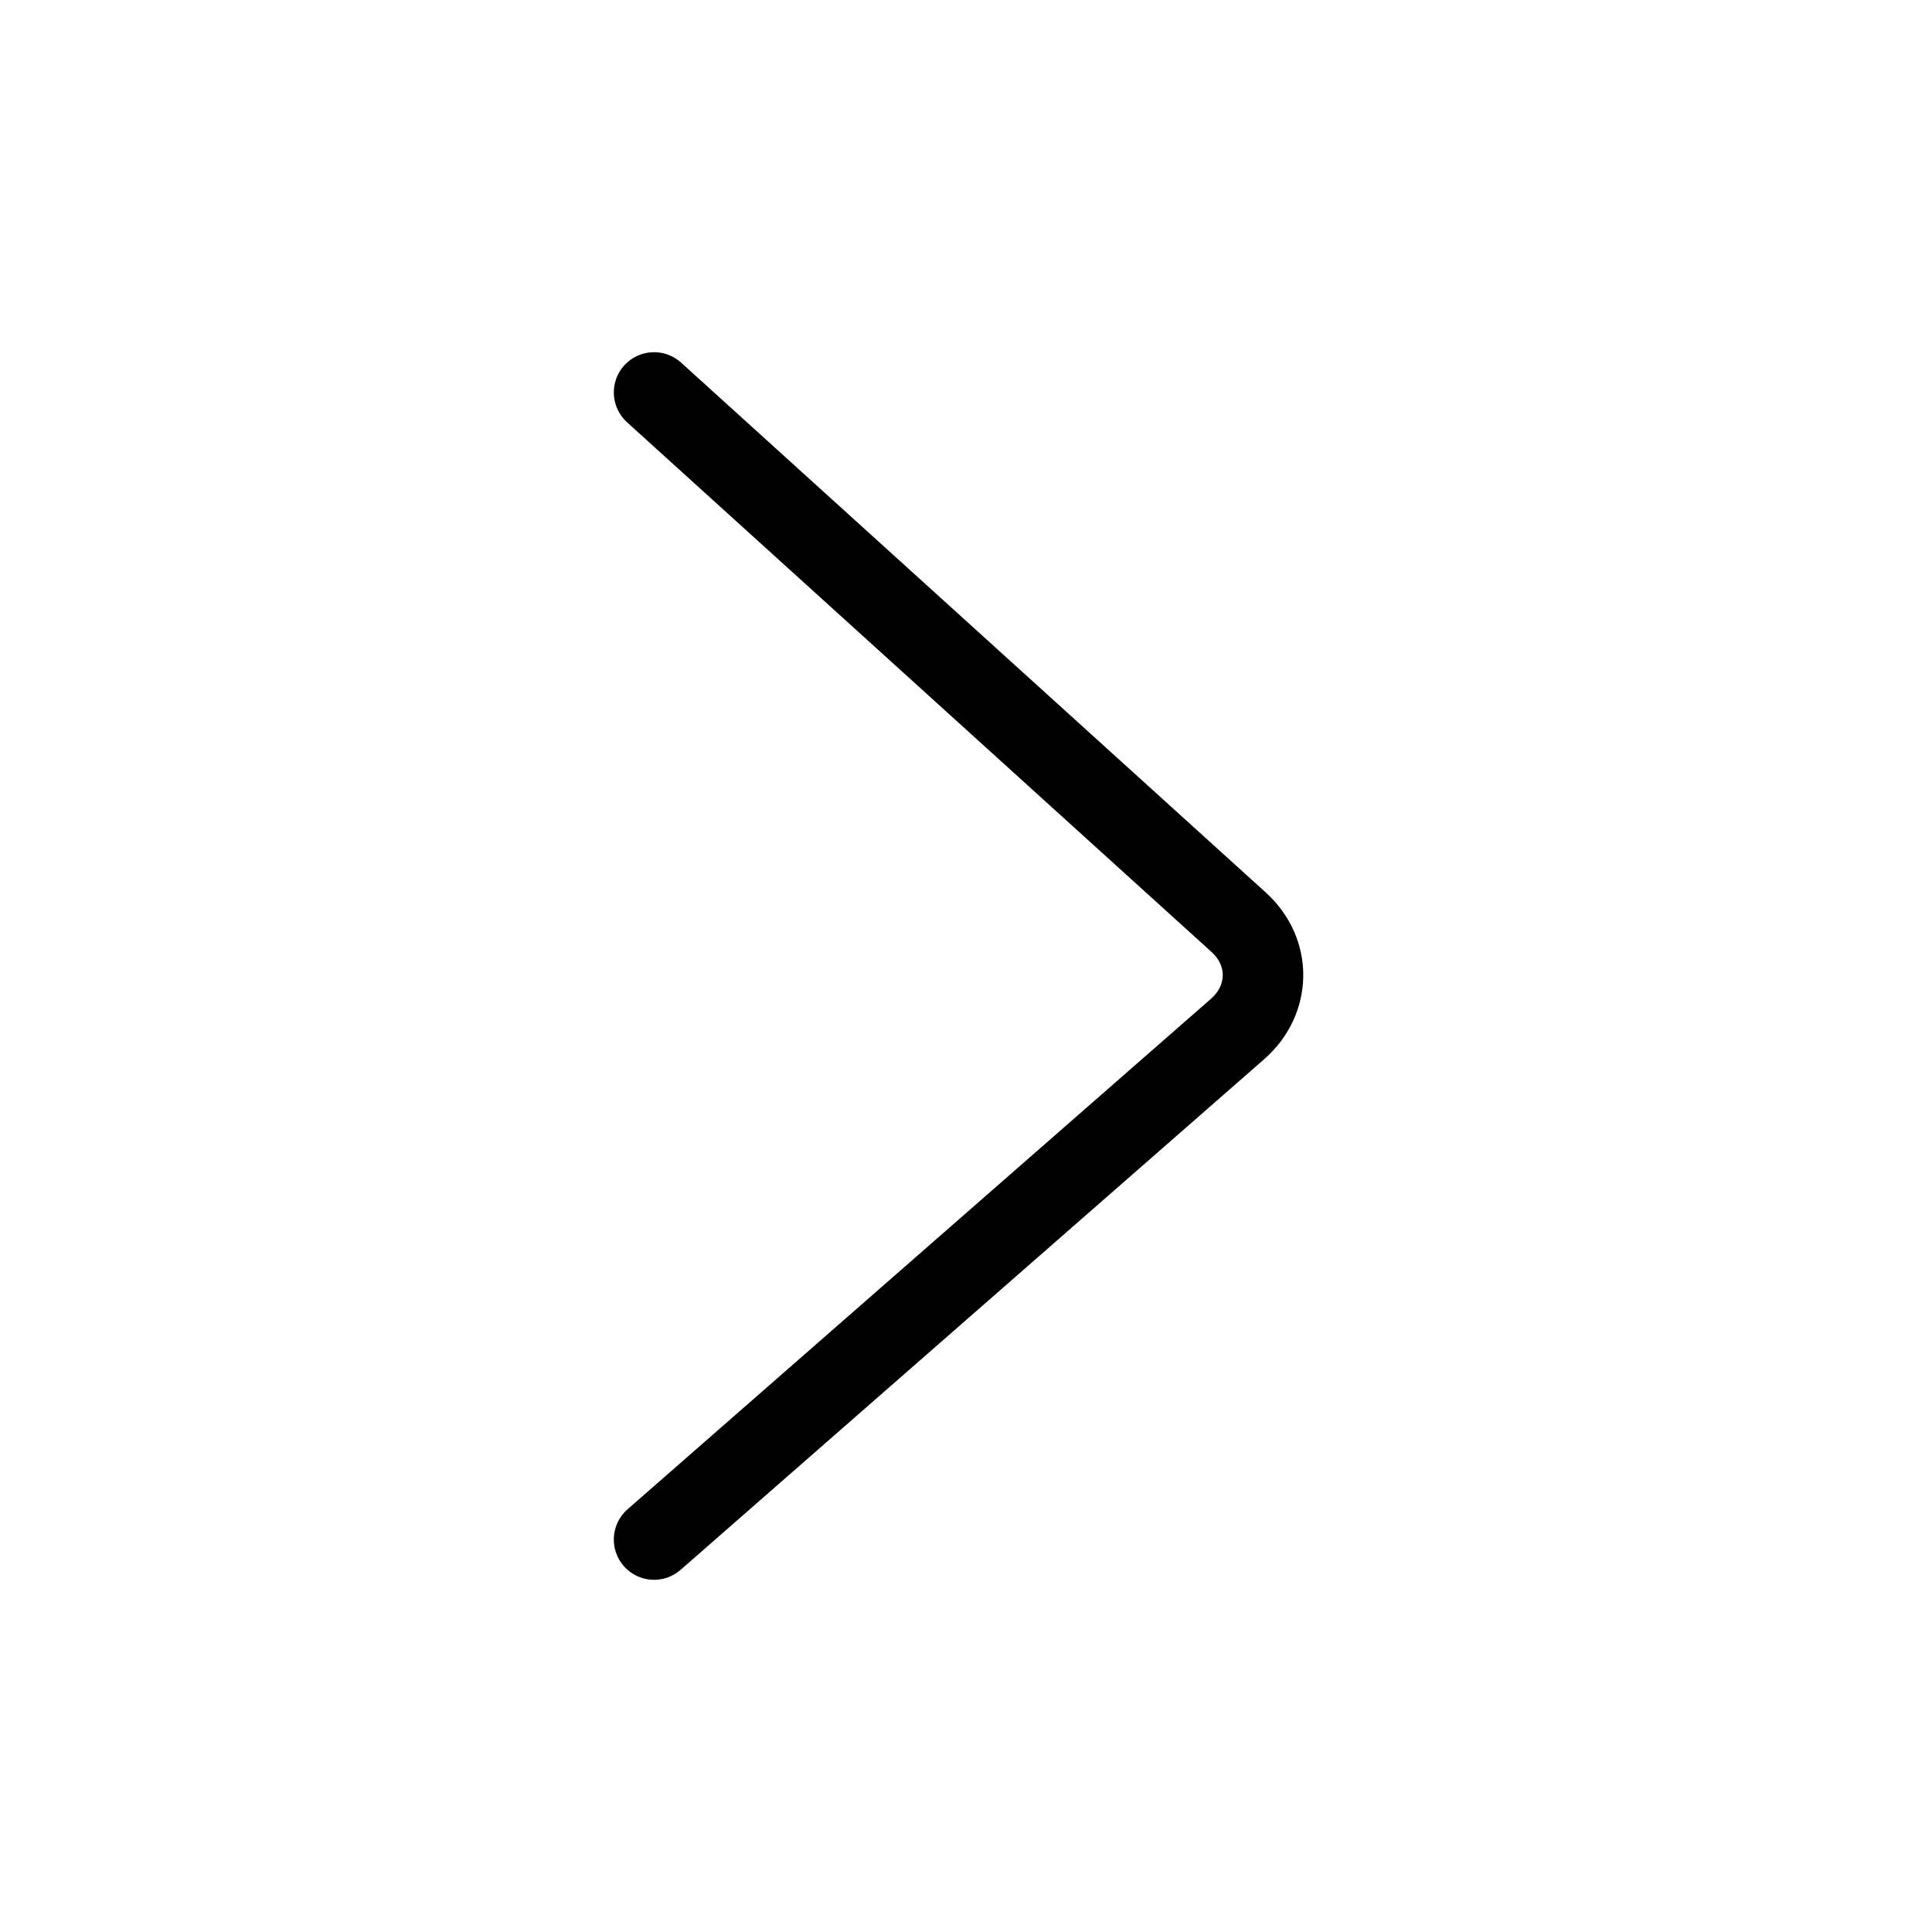
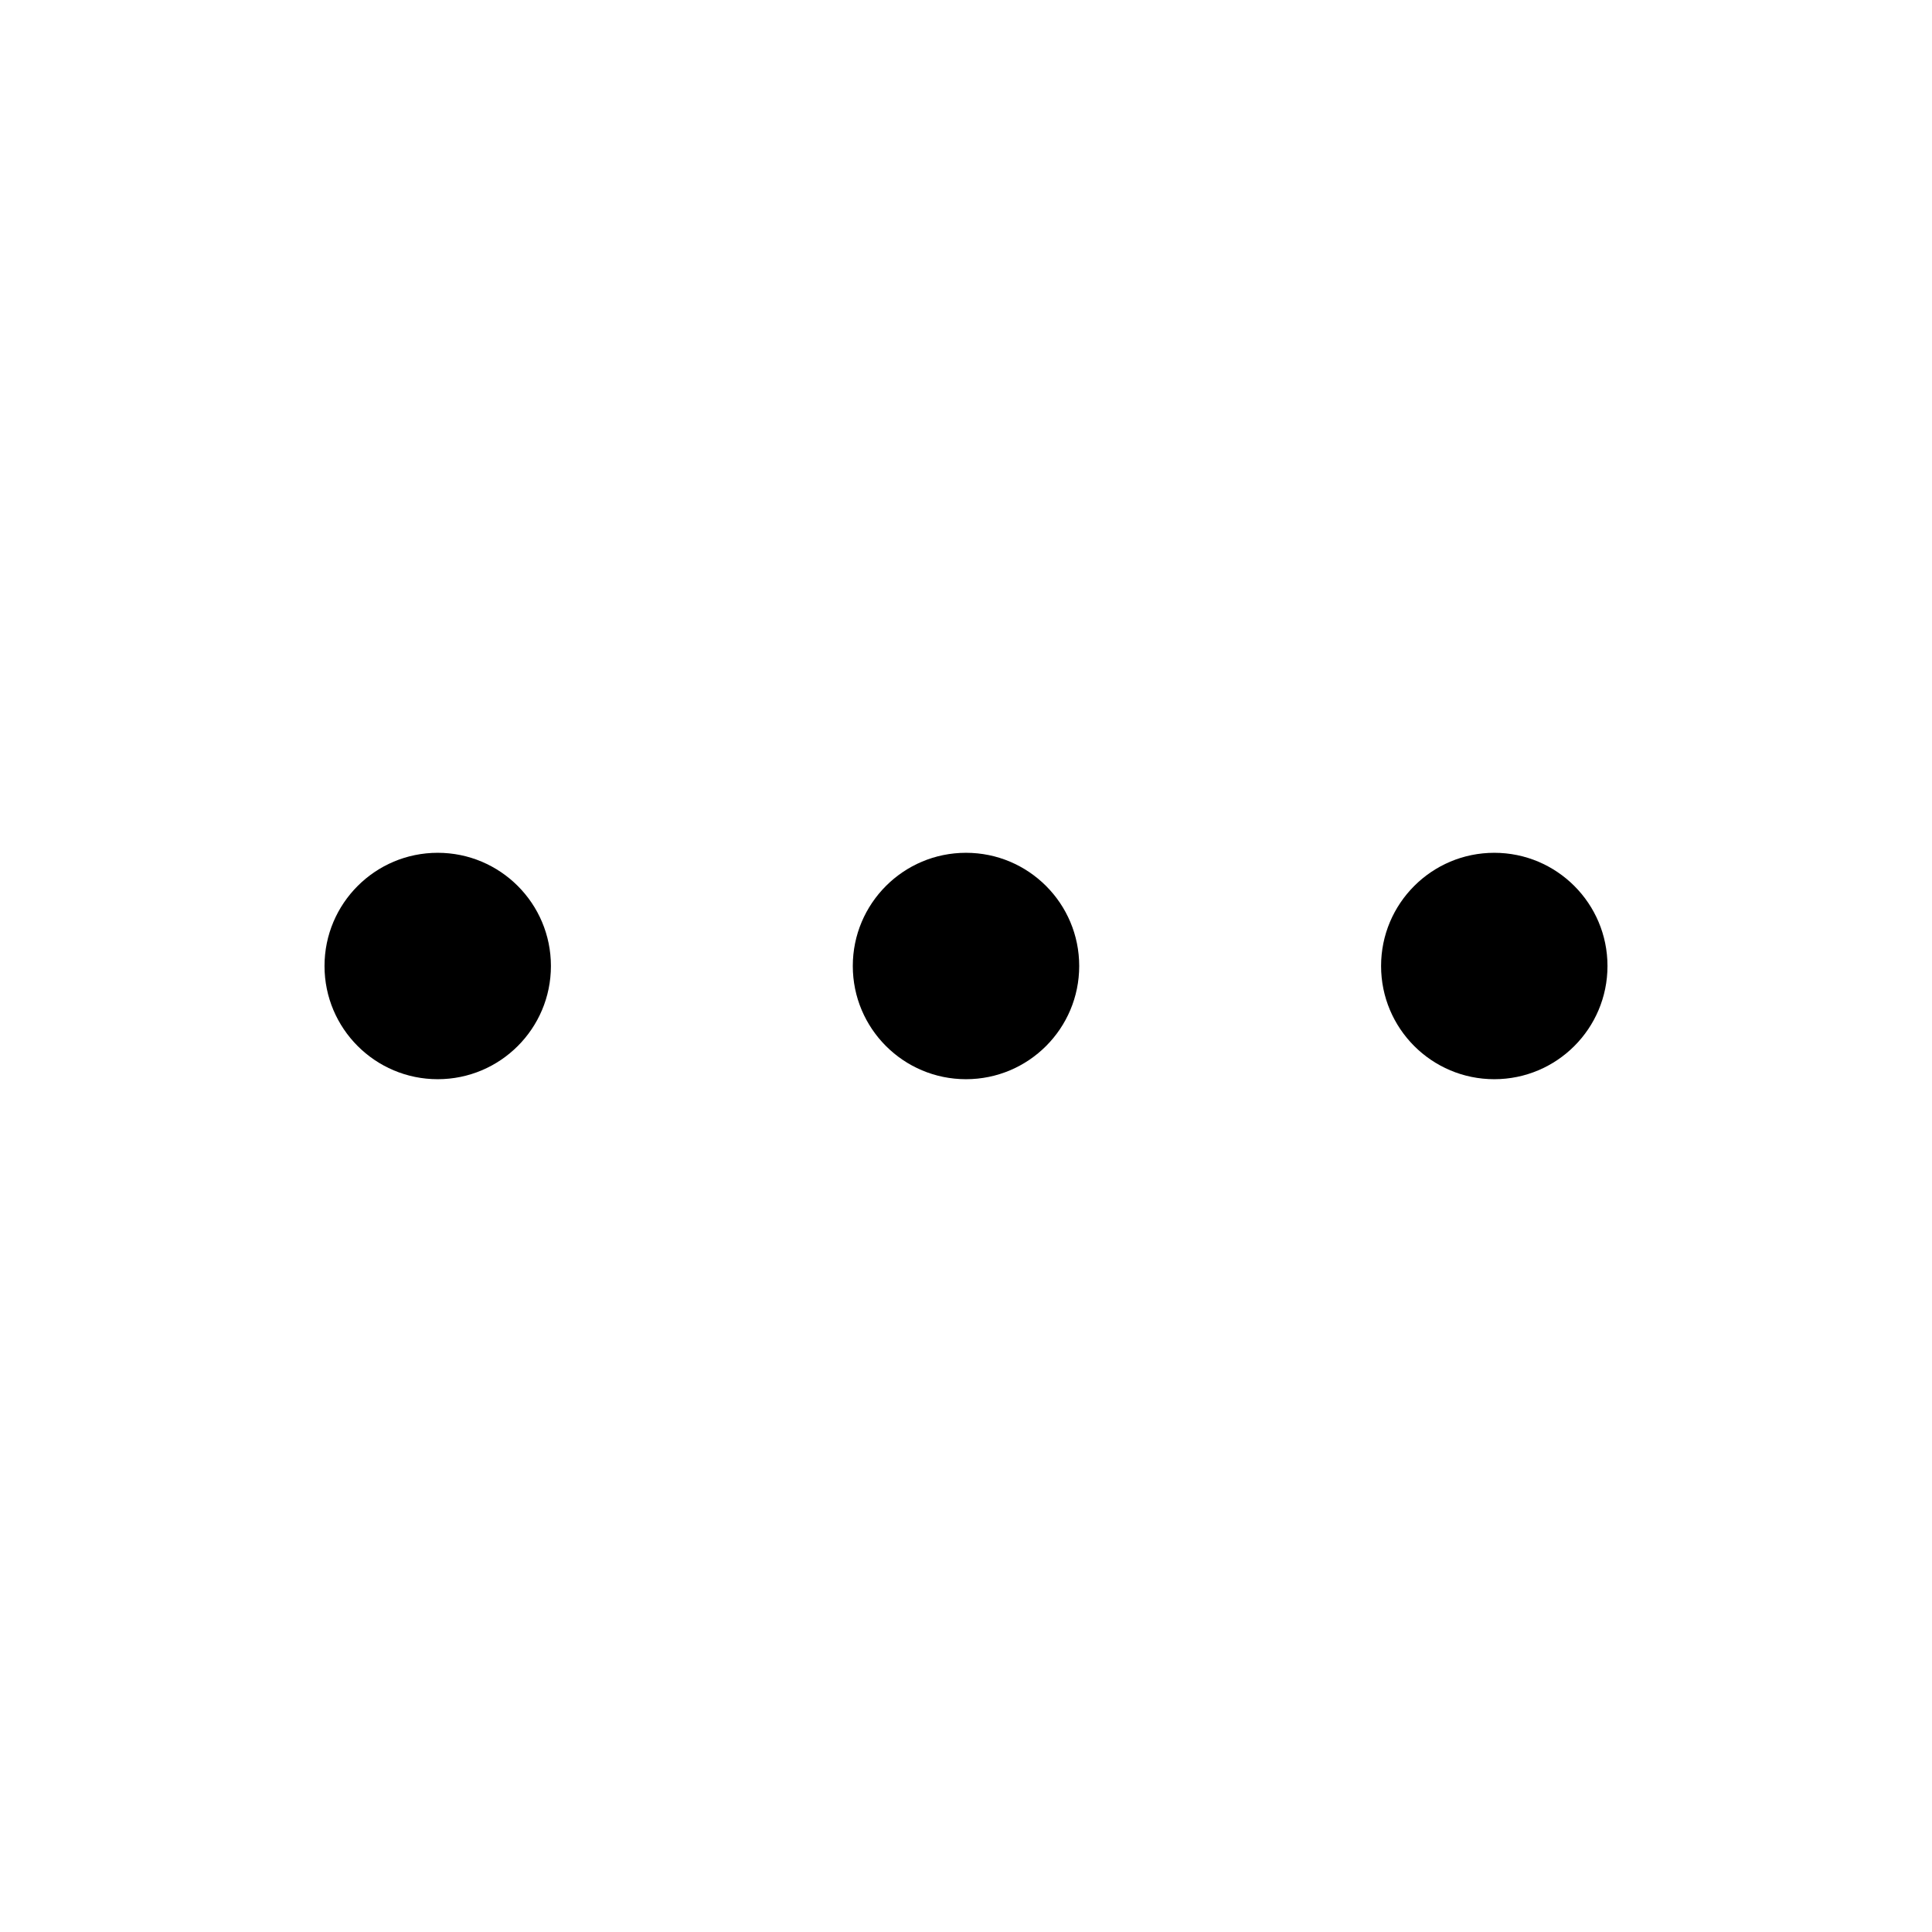
<svg xmlns="http://www.w3.org/2000/svg" class="icon" width="200px" height="200.00px" viewBox="0 0 1024 1024" version="1.1">
-   <path d="M642.174 504.594C650.164 511.835 650.071 522.174 641.84 529.376L332.619 799.945C323.752 807.704 322.853 821.181 330.612 830.048 338.37 838.915 351.848 839.814 360.715 832.055L669.936 561.486C697.365 537.486 697.728 497.359 670.826 472.979L360.992 192.192C352.262 184.28 338.771 184.944 330.859 193.674 322.947 202.405 323.611 215.896 332.341 223.808L642.174 504.594Z" />
+   <path d="M172 512c0 33.137 26.863 60 60 60s60-26.863 60-60c0-33.137-26.863-60-60-60-33.137 0-60 26.863-60 60z" />
+   <path d="M452 512c0 33.137 26.863 60 60 60s60-26.863 60-60c0-33.137-26.863-60-60-60-33.137 0-60 26.863-60 60z" />
+   <path d="M732 512c0 33.137 26.863 60 60 60s60-26.863 60-60c0-33.137-26.863-60-60-60-33.137 0-60 26.863-60 60z" />
</svg>
